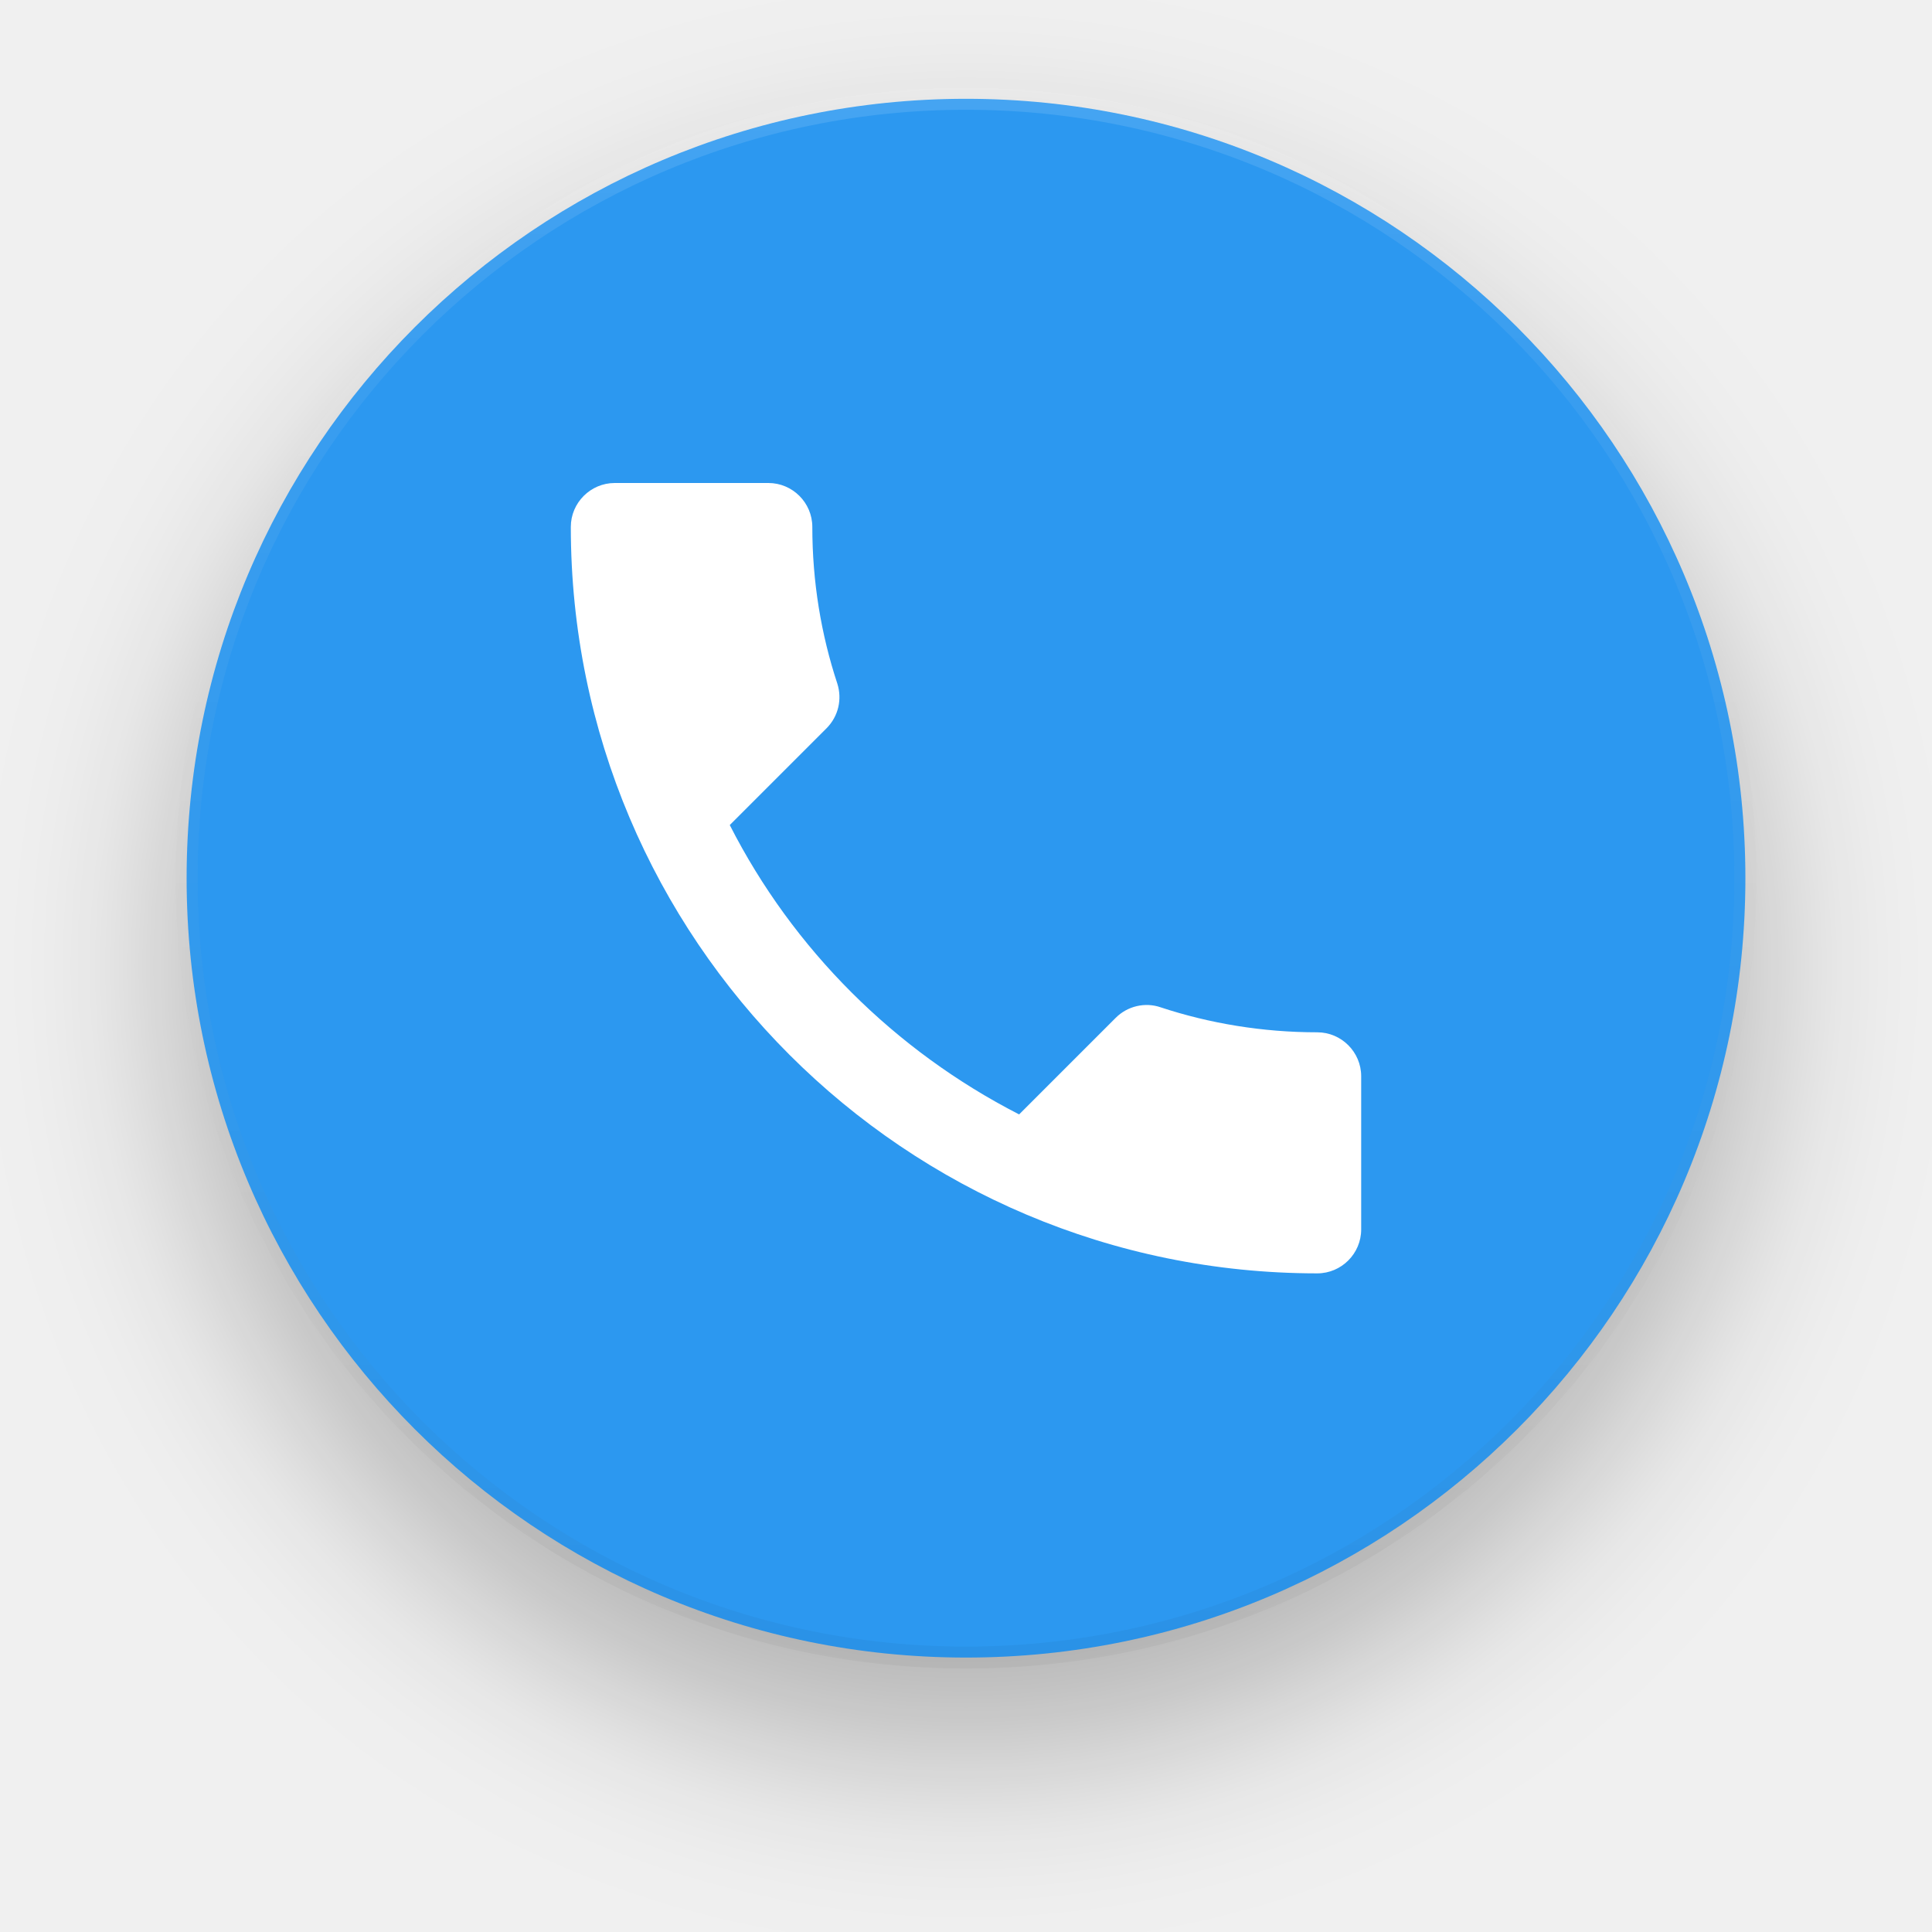
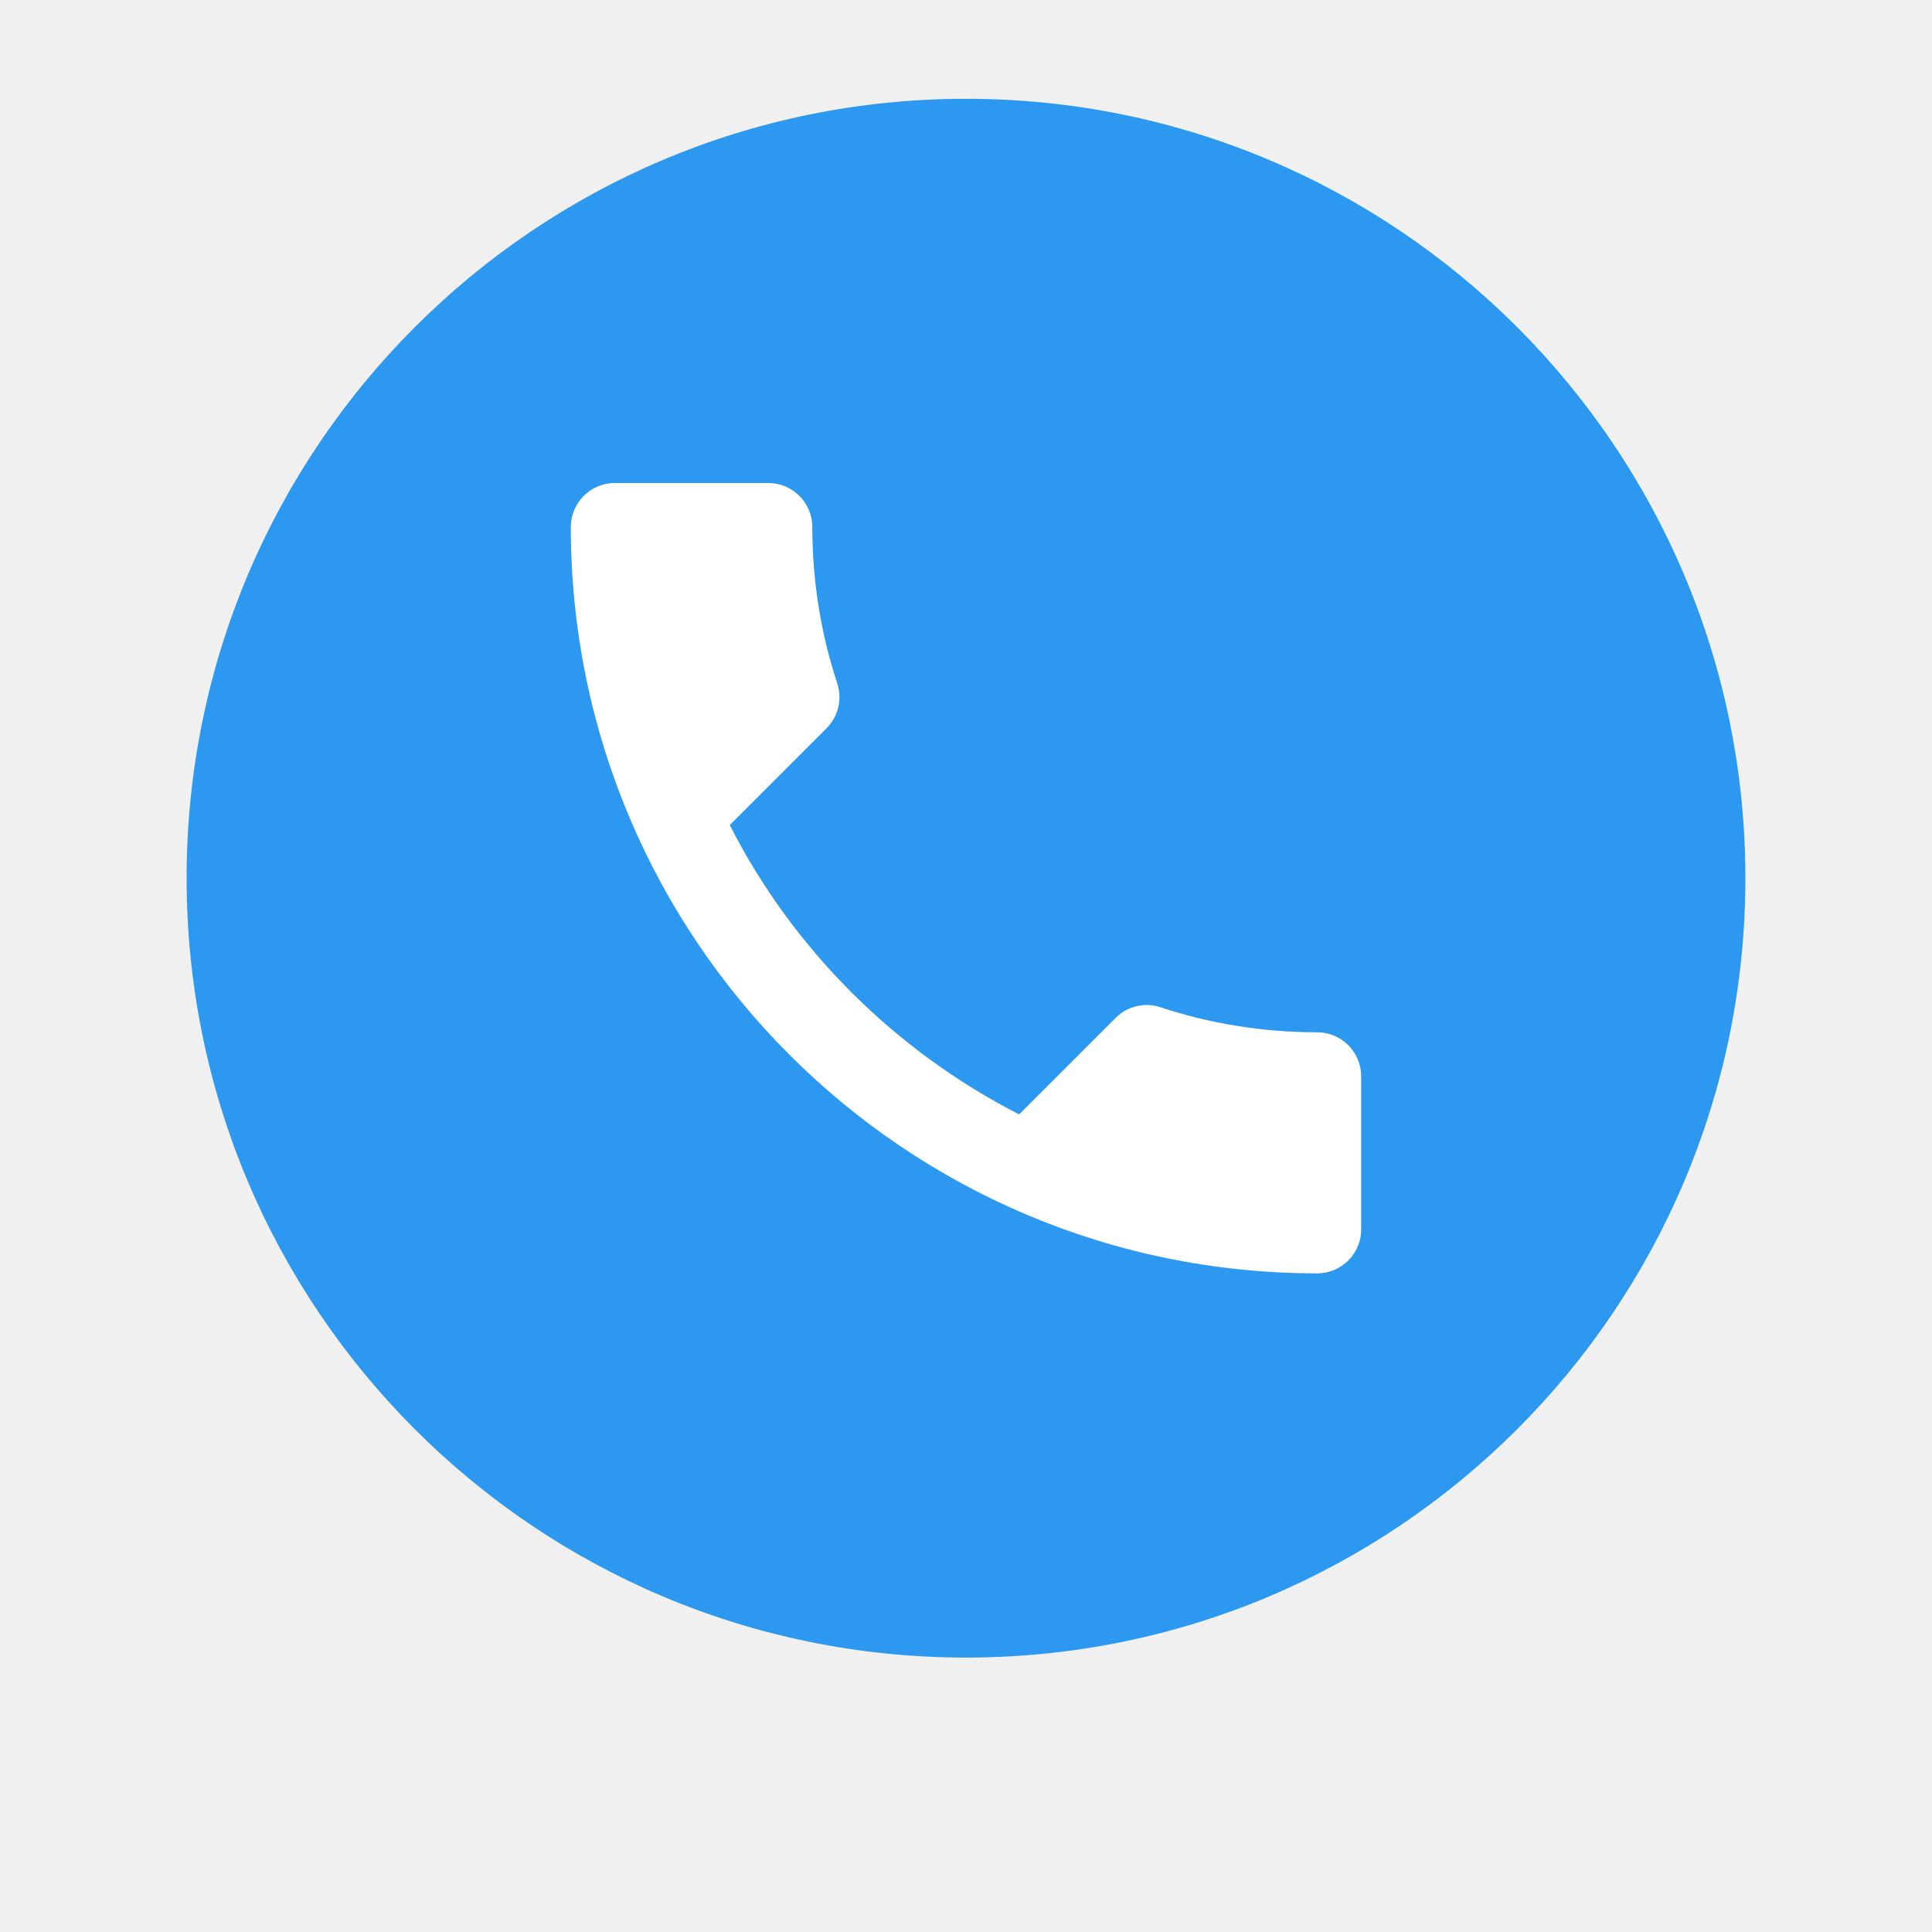
<svg xmlns="http://www.w3.org/2000/svg" width="44" height="44" viewBox="0 0 44 44" fill="none">
-   <g filter="url(#filter0_d)">
+   <g>
    <path d="M39.75 20C39.75 29.803 31.803 37.75 22 37.75C12.197 37.75 4.25 29.803 4.25 20C4.25 10.197 12.197 2.25 22 2.25C31.803 2.25 39.75 10.197 39.75 20Z" fill="#2C98F0" />
    <path d="M39.75 20C39.75 29.803 31.803 37.75 22 37.75C12.197 37.75 4.25 29.803 4.25 20C4.25 10.197 12.197 2.25 22 2.25C31.803 2.25 39.75 10.197 39.75 20Z" stroke="url(#paint0_linear)" stroke-width="0.5" />
    <path d="M39.75 20C39.75 29.803 31.803 37.75 22 37.75C12.197 37.75 4.25 29.803 4.25 20C4.25 10.197 12.197 2.25 22 2.25C31.803 2.25 39.75 10.197 39.75 20Z" stroke="url(#paint1_linear)" stroke-width="0.5" />
    <path d="M16.62 18.79C18.06 21.62 20.38 23.93 23.21 25.38L25.41 23.18C25.68 22.91 26.08 22.82 26.43 22.94C27.55 23.31 28.76 23.51 30 23.51C30.55 23.51 31 23.96 31 24.51V28C31 28.55 30.55 29 30 29C20.61 29 13 21.39 13 12C13 11.45 13.45 11 14 11H17.5C18.05 11 18.5 11.45 18.5 12C18.5 13.25 18.7 14.45 19.07 15.57C19.18 15.92 19.1 16.31 18.82 16.59L16.62 18.79Z" fill="white" />
  </g>
-   <defs>
-     <filter id="filter0_d" x="0" y="0" width="44" height="44" filterUnits="userSpaceOnUse" color-interpolation-filters="sRGB">
-       <feFlood flood-opacity="0" result="BackgroundImageFix" />
-       <feColorMatrix in="SourceAlpha" type="matrix" values="0 0 0 0 0 0 0 0 0 0 0 0 0 0 0 0 0 0 127 0" />
-       <feOffset dy="2" />
-       <feGaussianBlur stdDeviation="2" />
-       <feColorMatrix type="matrix" values="0 0 0 0 0 0 0 0 0 0 0 0 0 0 0 0 0 0 0.25 0" />
-       <feBlend mode="normal" in2="BackgroundImageFix" result="effect1_dropShadow" />
-       <feBlend mode="normal" in="SourceGraphic" in2="effect1_dropShadow" result="shape" />
-     </filter>
-     <linearGradient id="paint0_linear" x1="4.176" y1="2" x2="4.176" y2="37.648" gradientUnits="userSpaceOnUse">
-       <stop stop-opacity="0" />
-       <stop offset="0.8" stop-opacity="0.02" />
-       <stop offset="1" stop-opacity="0.04" />
-     </linearGradient>
-     <linearGradient id="paint1_linear" x1="4" y1="2" x2="4" y2="38" gradientUnits="userSpaceOnUse">
-       <stop stop-color="white" stop-opacity="0.12" />
-       <stop offset="0.2" stop-color="white" stop-opacity="0.06" />
-       <stop offset="1" stop-color="white" stop-opacity="0" />
-     </linearGradient>
-   </defs>
</svg>
